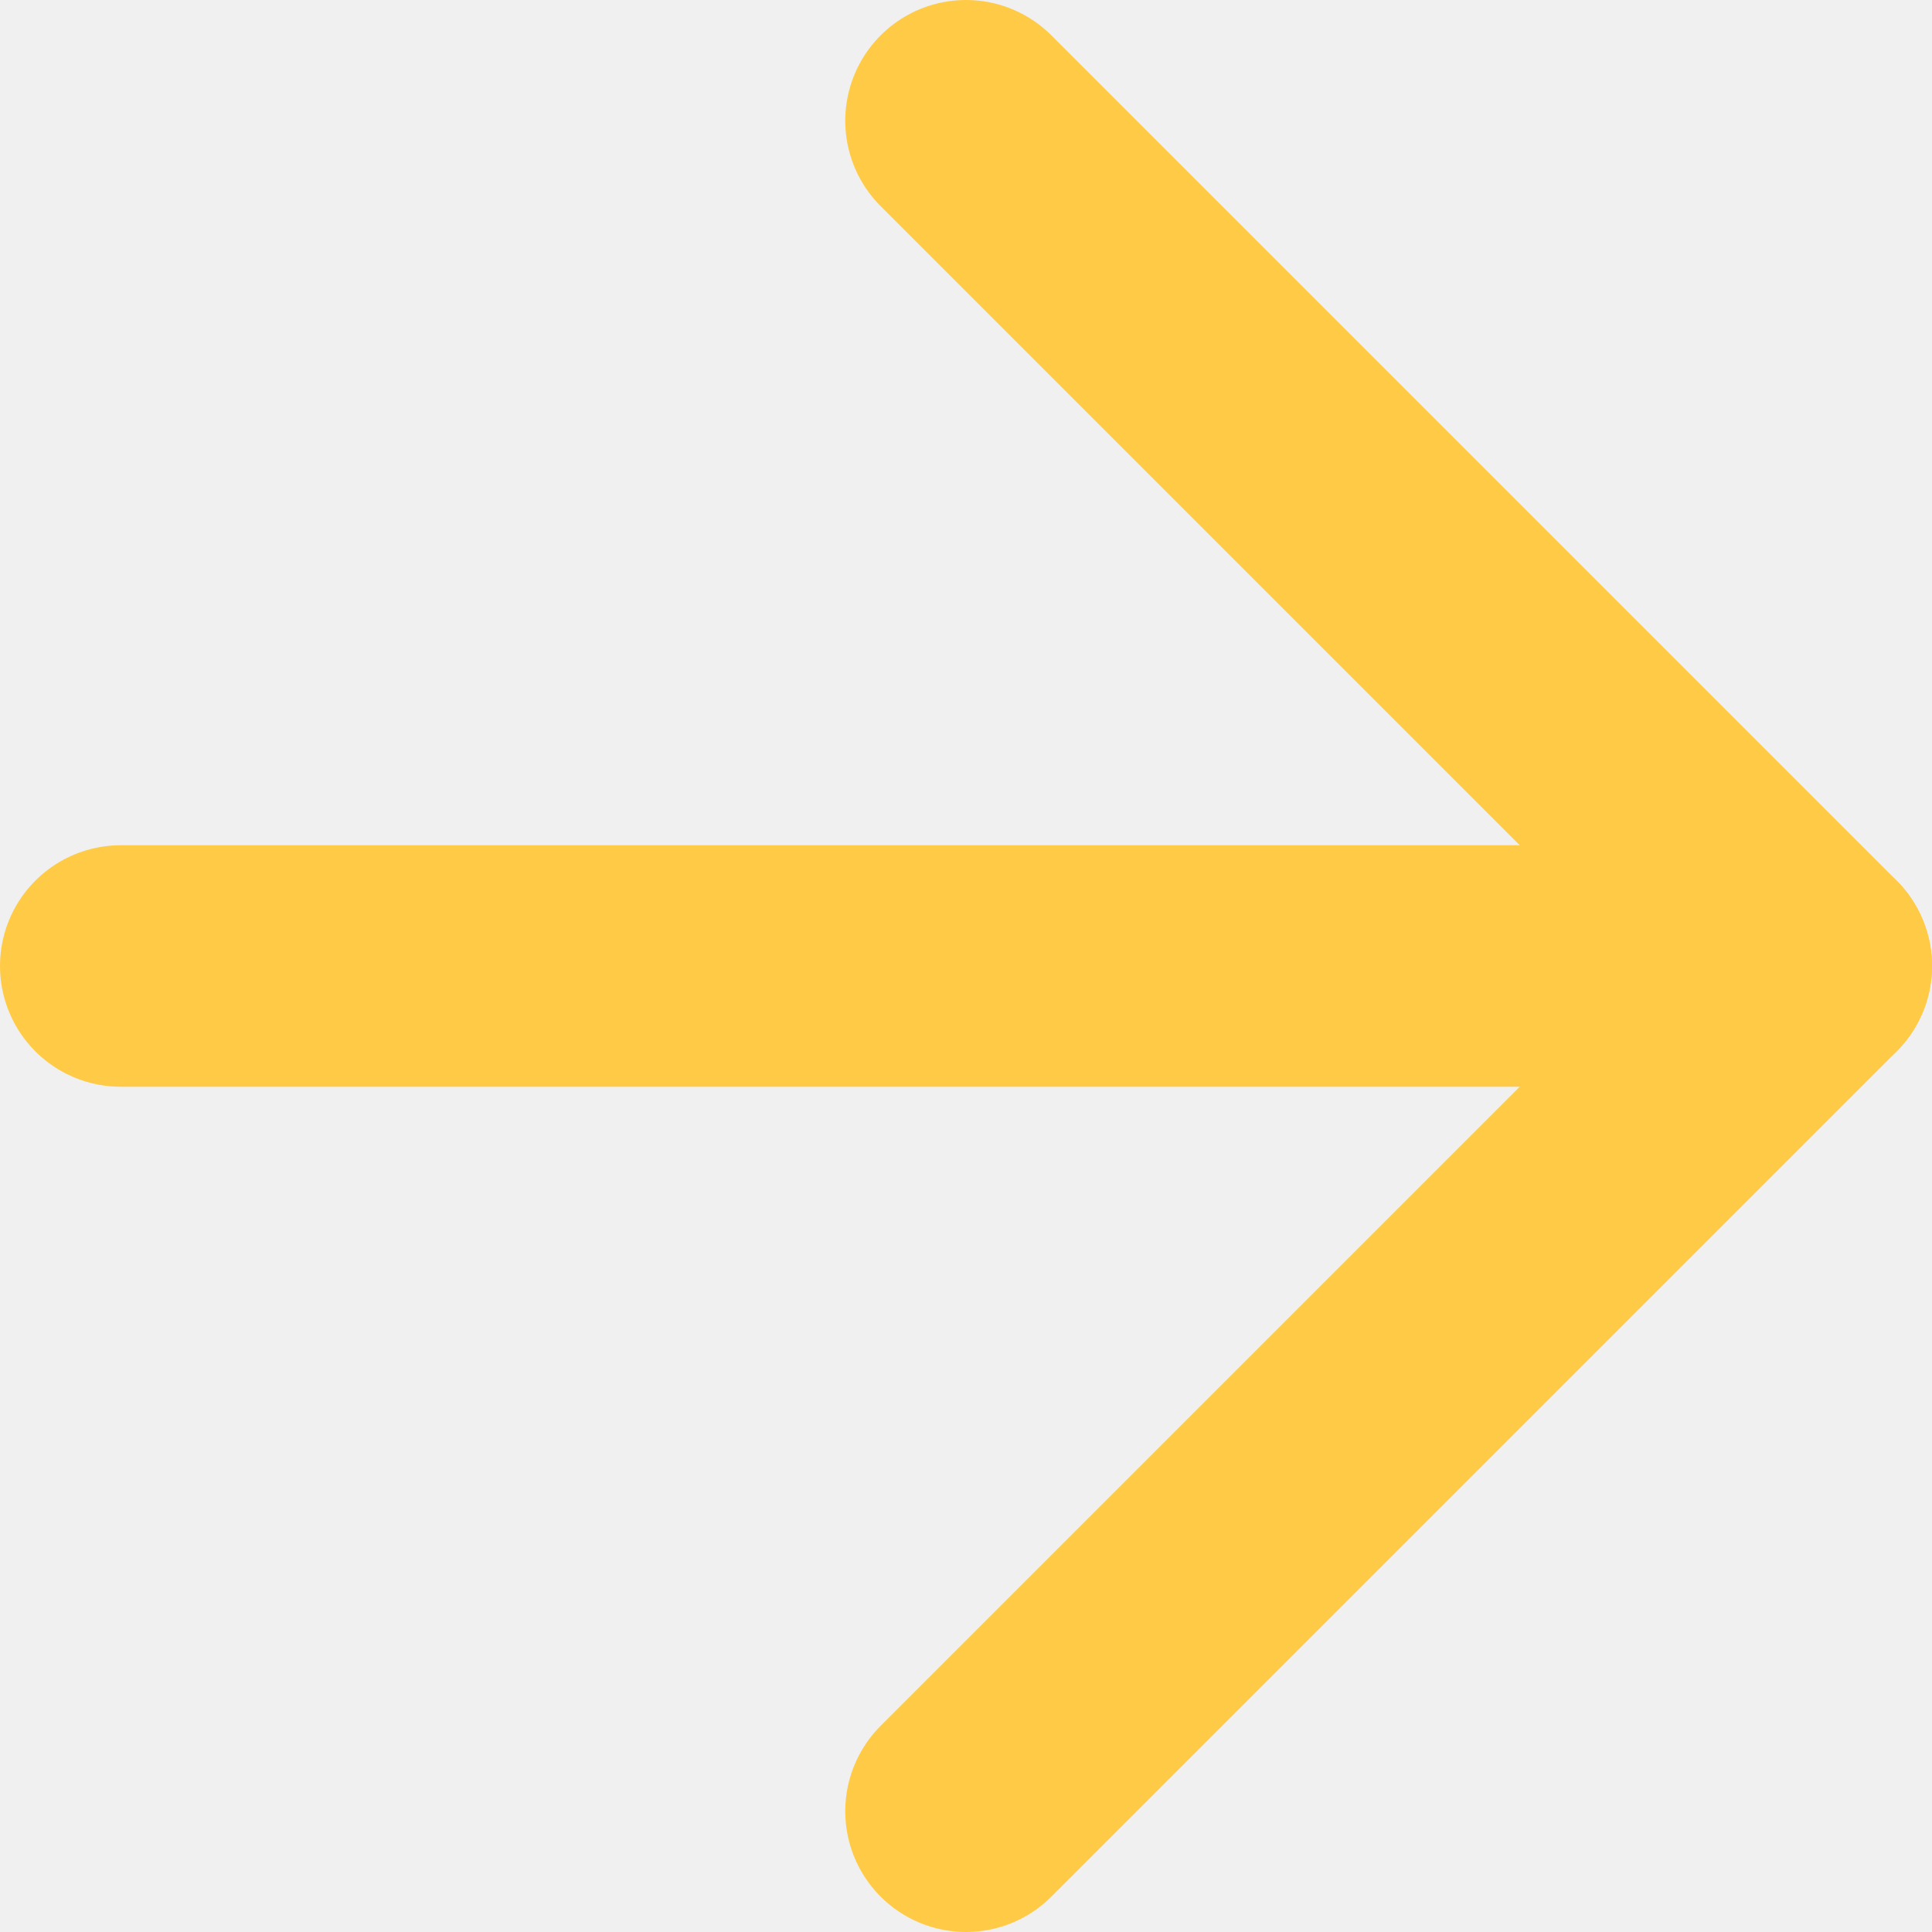
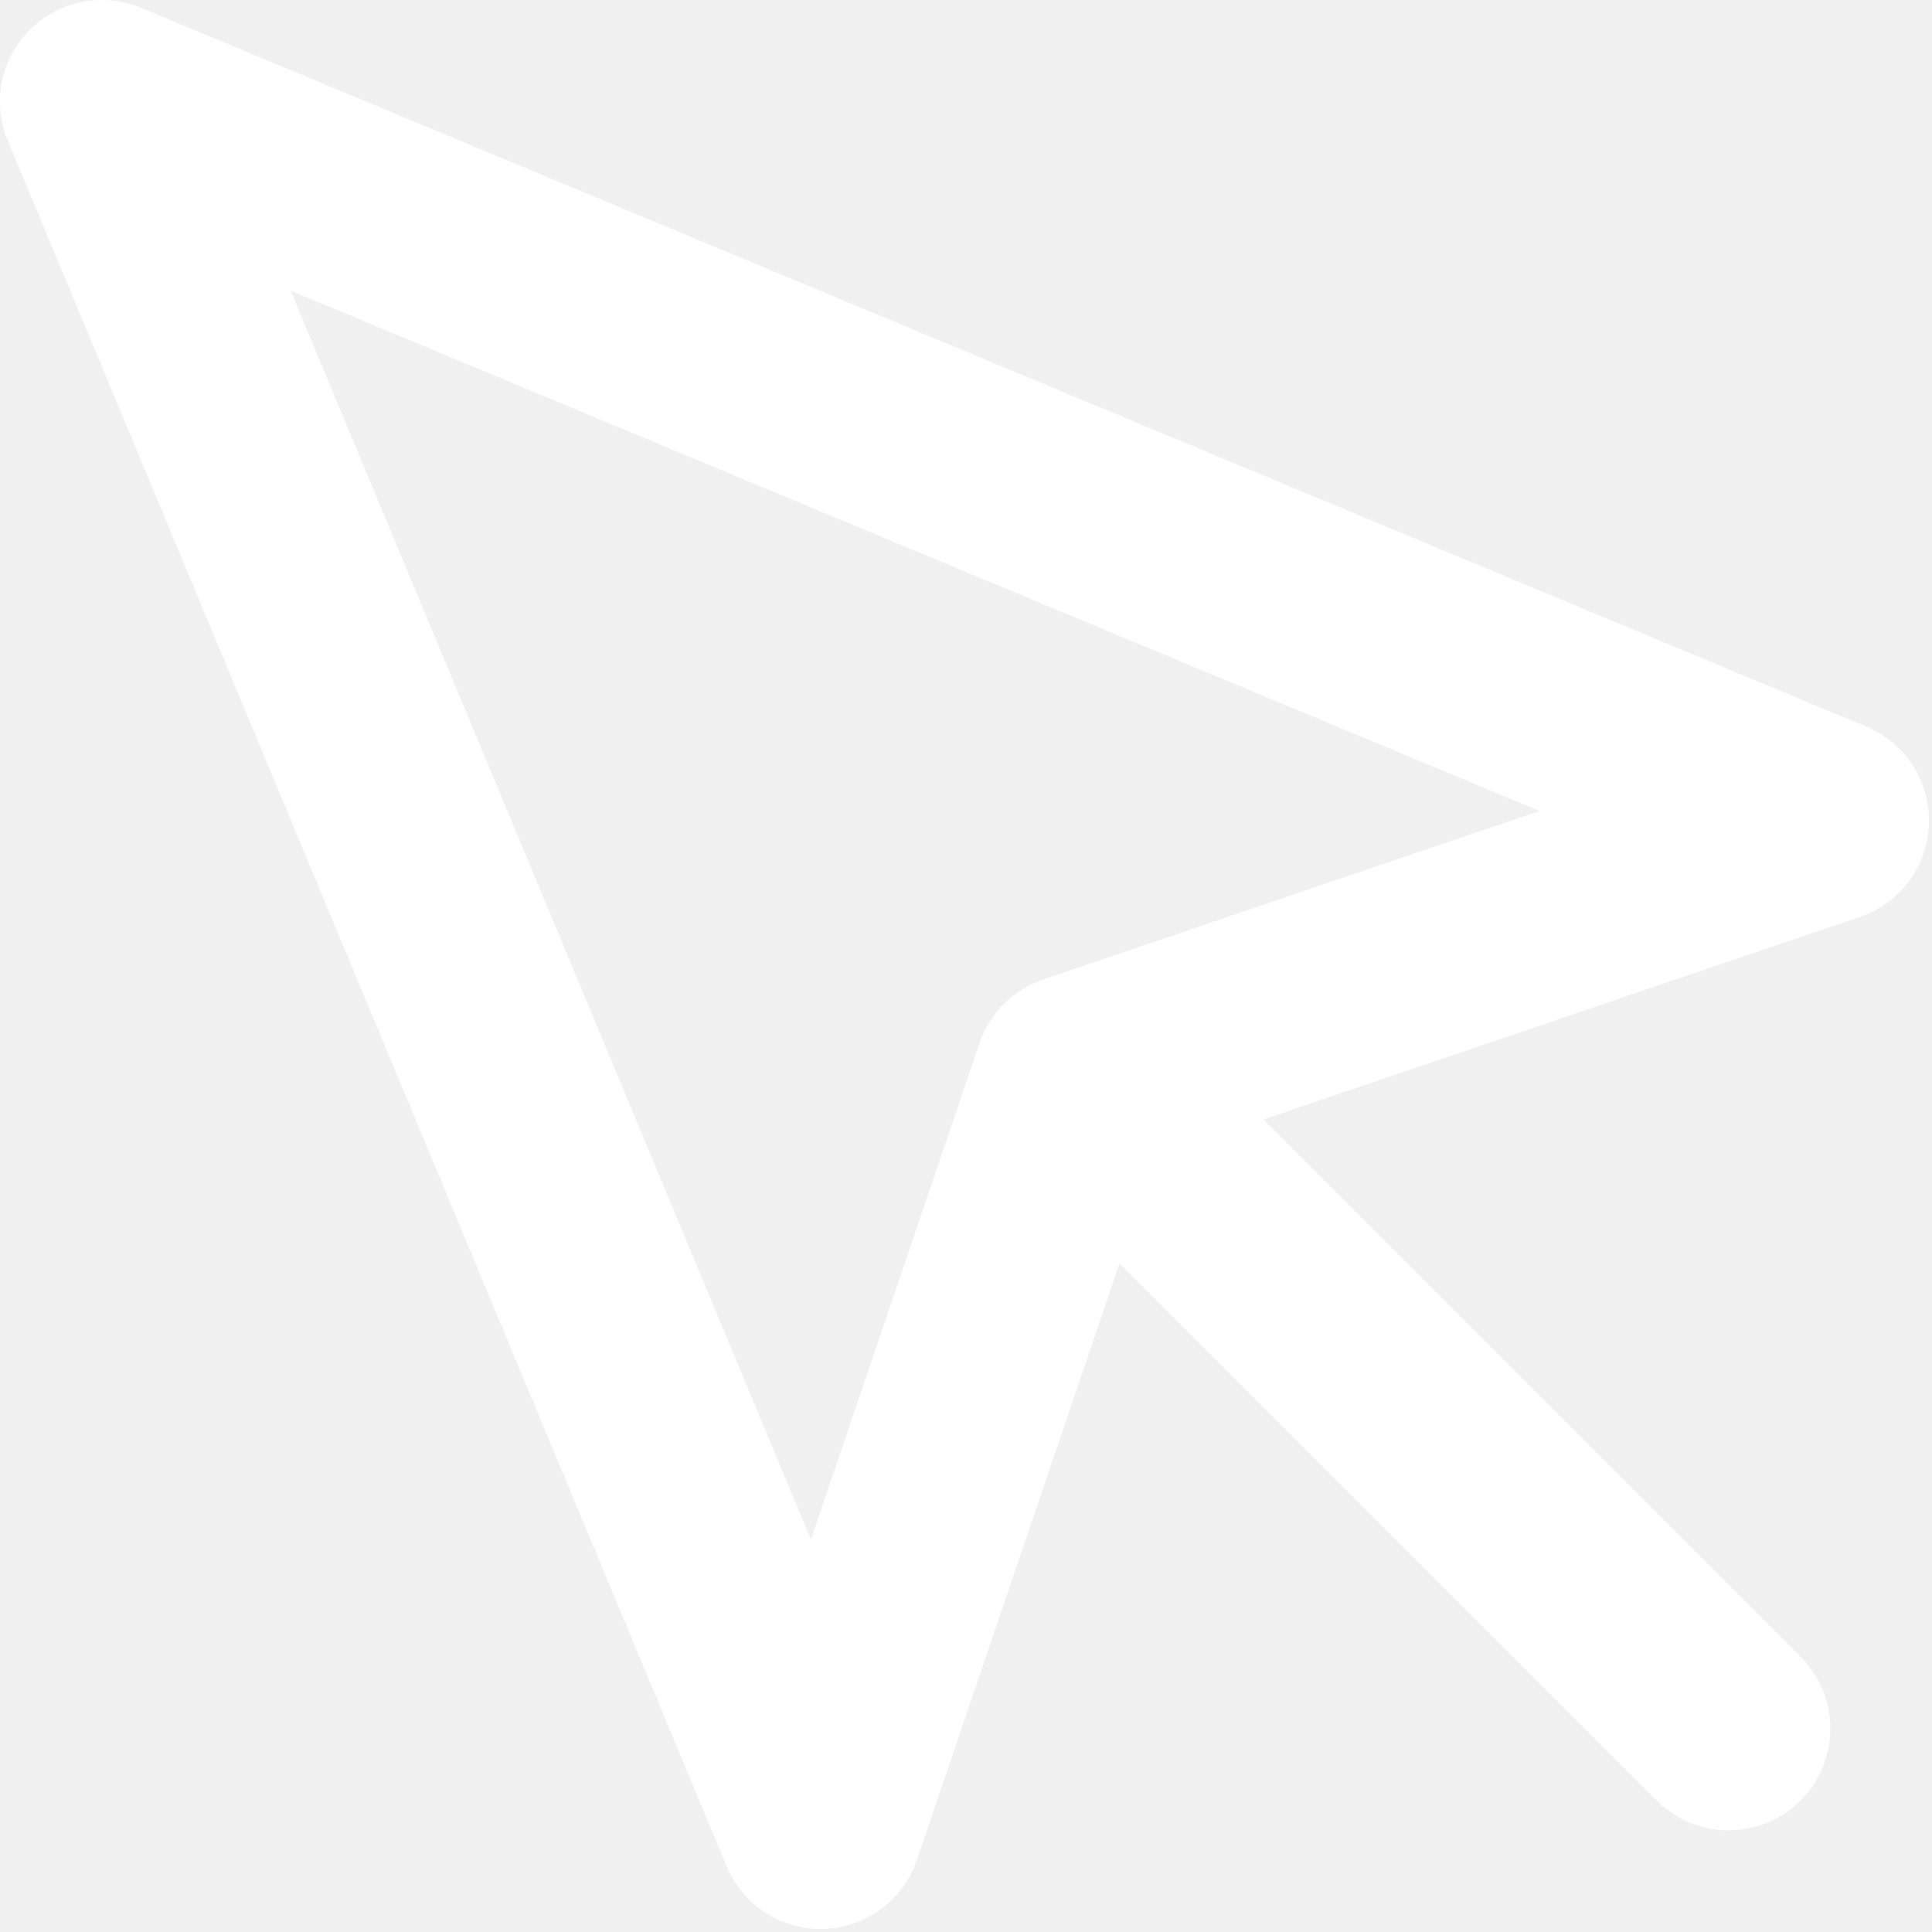
- <svg xmlns="http://www.w3.org/2000/svg" width="16" height="16" viewBox="0 0 16 16" fill="none">
-   <path d="M1 8H15" stroke="#FFCB47" stroke-width="2" stroke-linecap="round" stroke-linejoin="round" />
-   <path d="M8 1L15 8L8 15" stroke="#FFCB47" stroke-width="2" stroke-linecap="round" stroke-linejoin="round" />
+ <svg xmlns="http://www.w3.org/2000/svg" width="19" height="19" viewBox="0 0 19 19" fill="none">
+   <path d="M1 1L8.07 17.97L10.58 10.58L17.97 8.07L1 1Z" stroke="white" stroke-width="2" stroke-linecap="round" stroke-linejoin="round" />
+   <path d="M11 11L17 17" stroke="white" stroke-width="2" stroke-linecap="round" stroke-linejoin="round" />
</svg>
